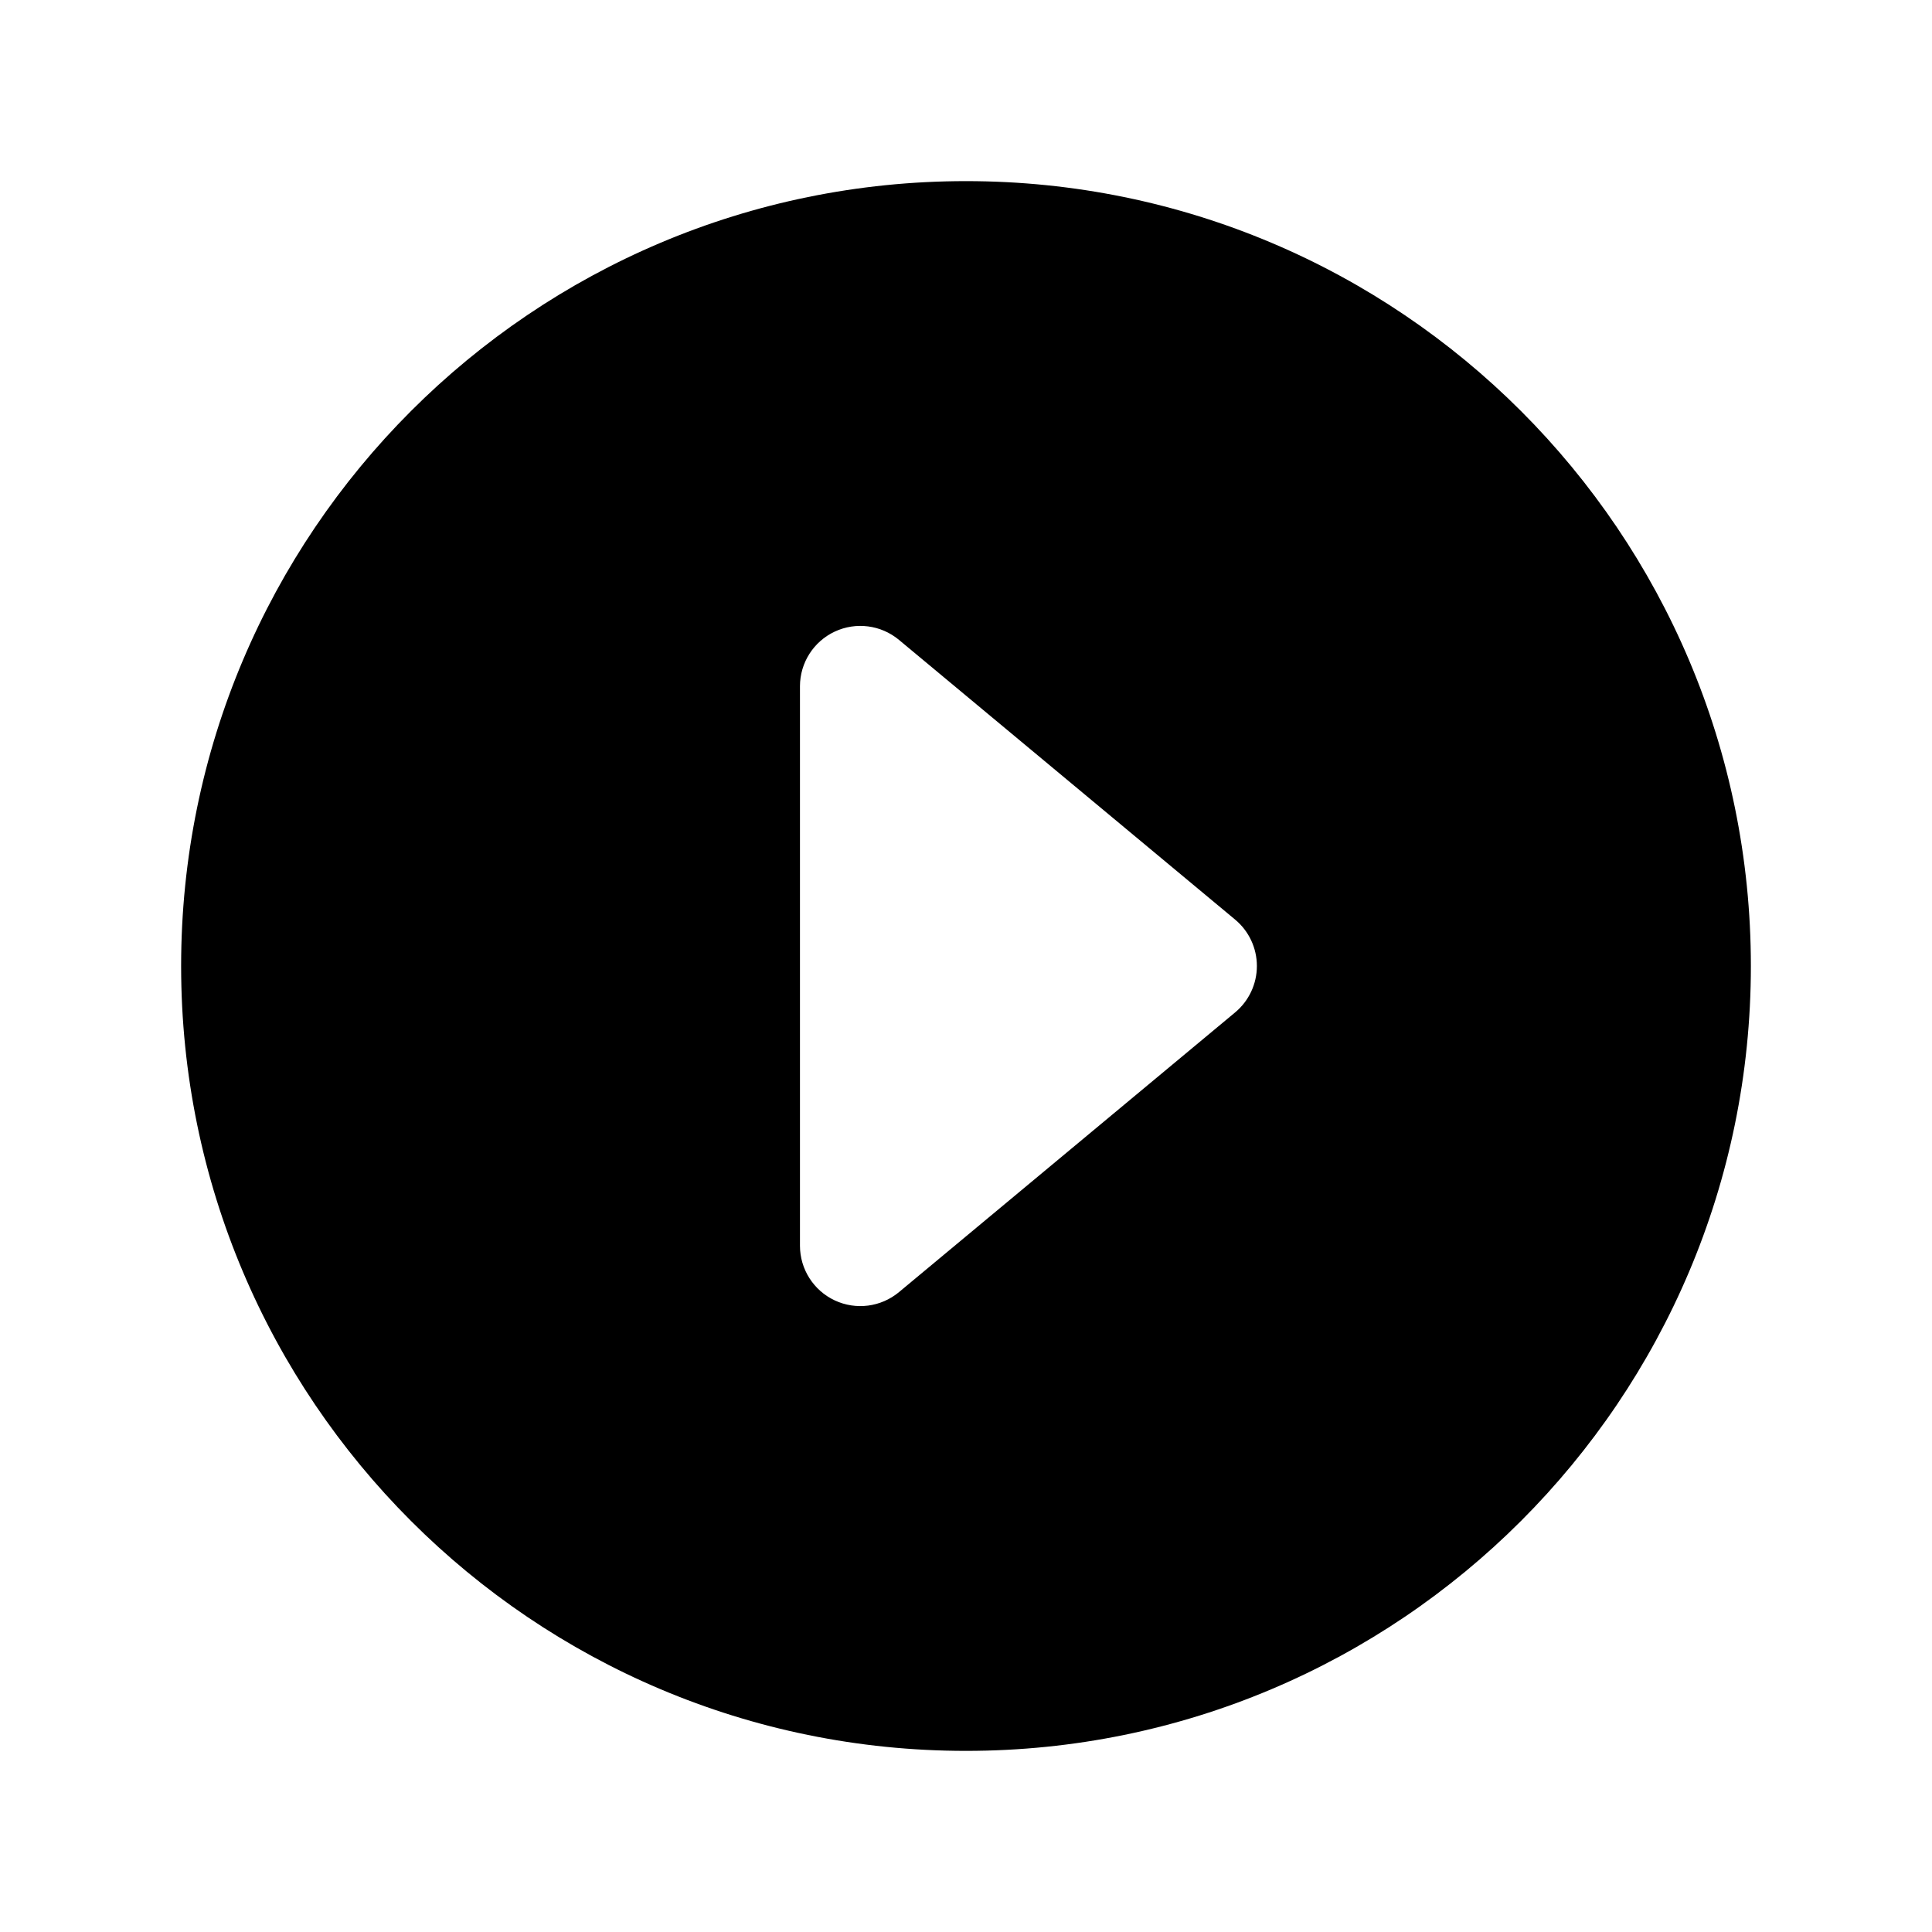
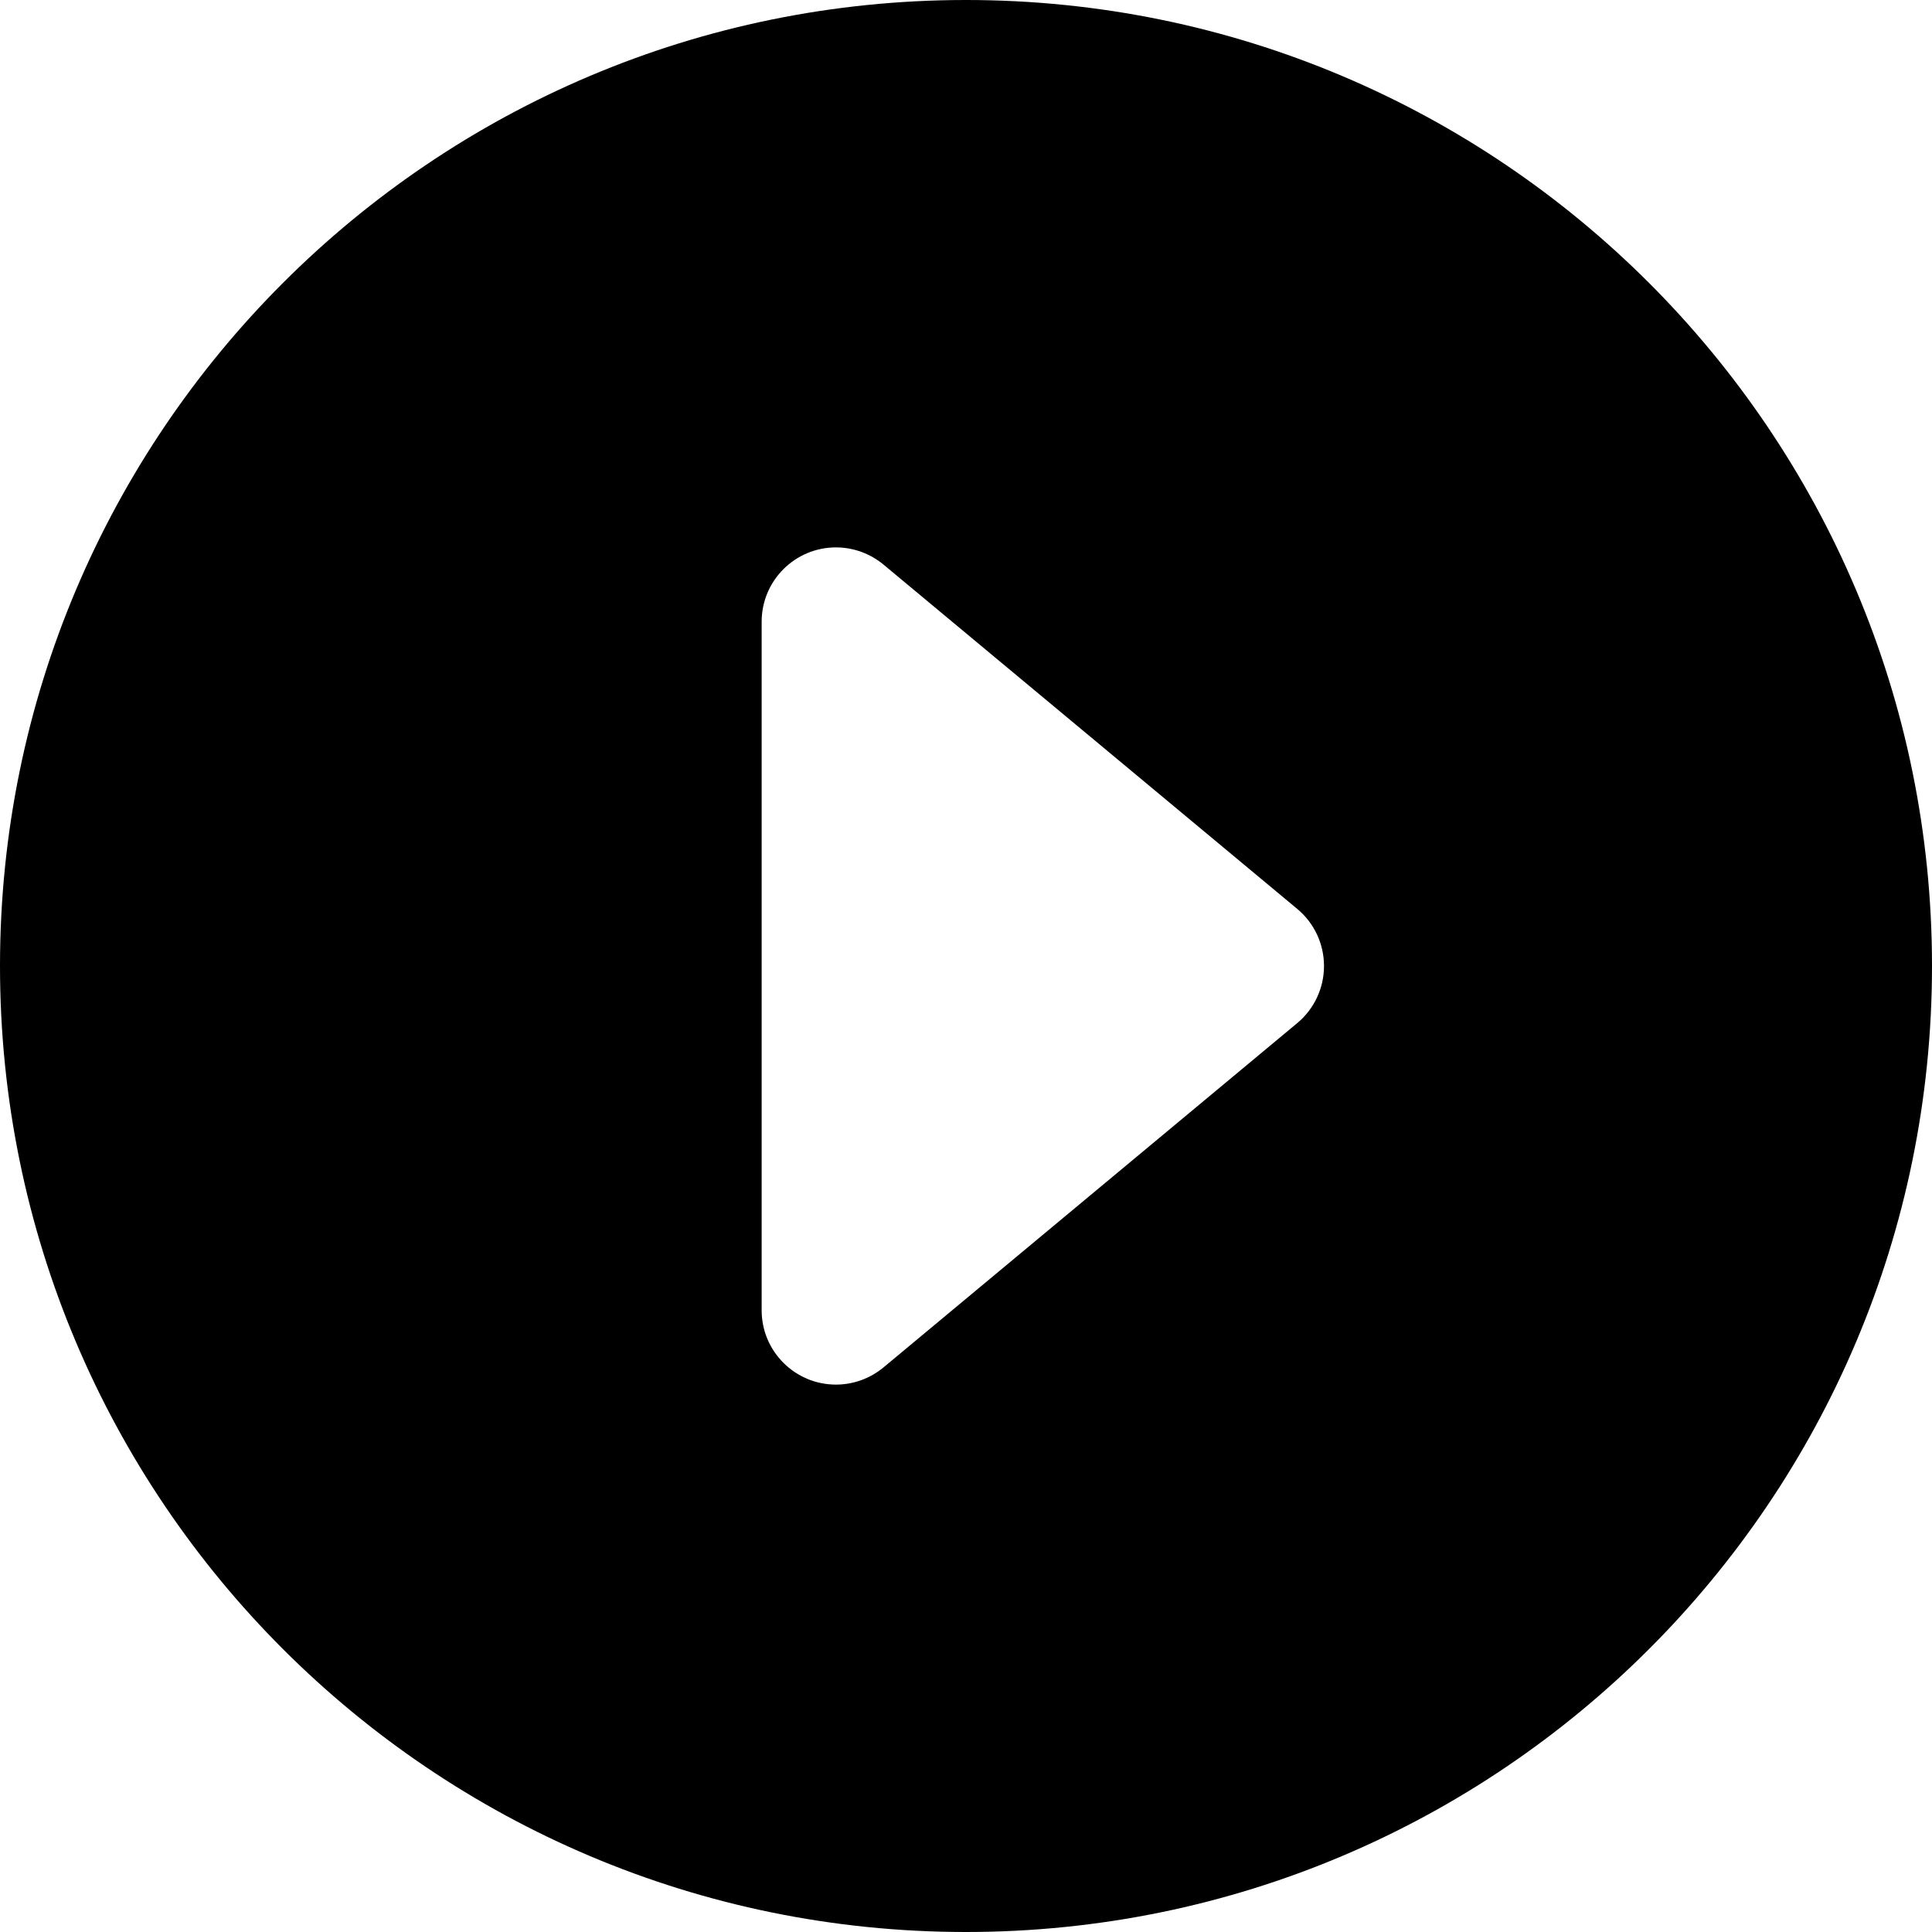
- <svg xmlns="http://www.w3.org/2000/svg" fill="#000000" width="800px" height="800px" viewBox="0 0 512 512">
-   <g id="SVGRepo_bgCarrier" stroke-width="0" />
-   <g id="SVGRepo_tracerCarrier" stroke-linecap="round" stroke-linejoin="round" />
-   <g id="SVGRepo_iconCarrier">
-     <path d="M464,256c0-114.87-93.13-208-208-208S48,141.13,48,256s93.13,208,208,208S464,370.87,464,256ZM212,330.14V181.86a16,16,0,0,1,26.23-12.29l89.09,74.13a16,16,0,0,1,0,24.6l-89.09,74.13A16,16,0,0,1,212,330.14Z" />
+ <svg xmlns="http://www.w3.org/2000/svg" xml:space="preserve" width="300px" height="300px" version="1.0" shape-rendering="geometricPrecision" text-rendering="geometricPrecision" image-rendering="optimizeQuality" fill-rule="evenodd" clip-rule="evenodd" viewBox="0 0 300 300">
+   <g id="Слой_x0020_1">
+     <g id="SVGRepo_iconCarrier">
+       <path fill="black" d="M300 150c0,-82.84 -67.16,-150 -150,-150 -82.84,0 -150,67.16 -150,150 0,82.84 67.16,150 150,150 82.84,0 150,-67.16 150,-150zm-181.73 53.47l0 -106.94c0,-6.36 5.17,-11.53 11.54,-11.53 2.69,0 5.3,0.95 7.38,2.67l64.24 53.46c2.64,2.19 4.16,5.44 4.16,8.87 0,3.43 -1.52,6.68 -4.16,8.87l-64.24 53.46c-2.08,1.72 -4.69,2.67 -7.38,2.67 -6.37,0 -11.54,-5.17 -11.54,-11.53l0 0z" />
+     </g>
  </g>
</svg>
